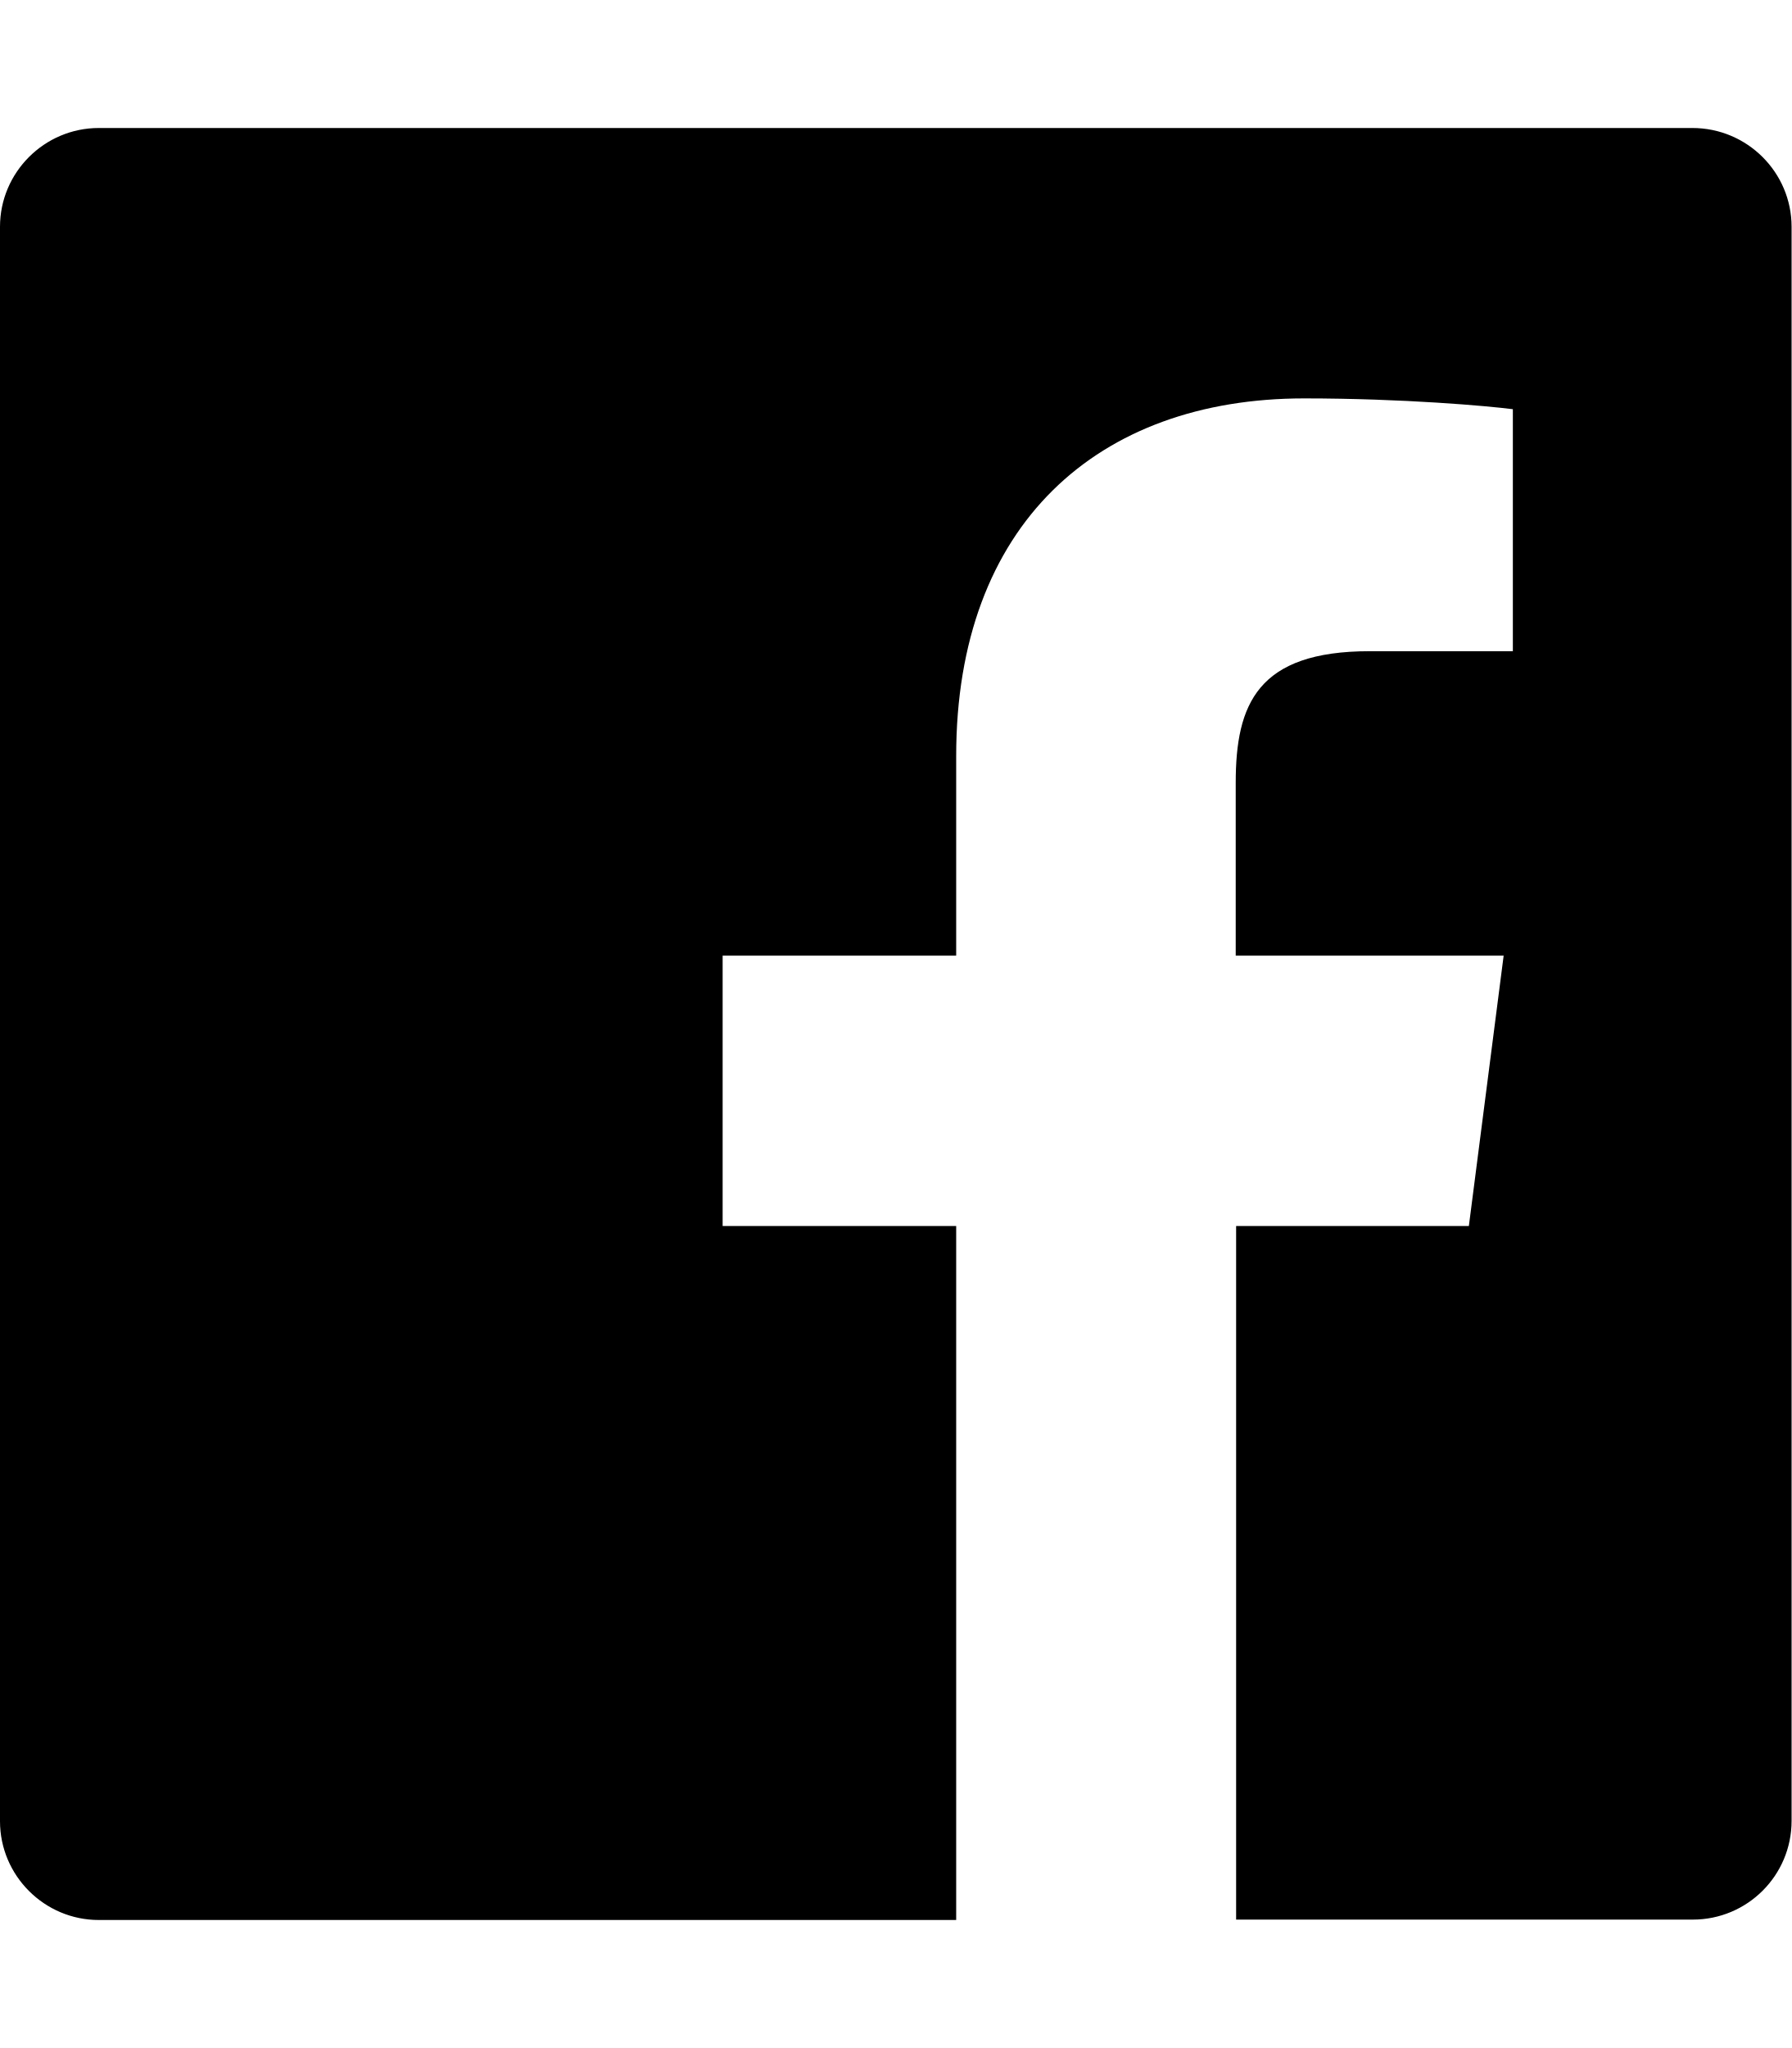
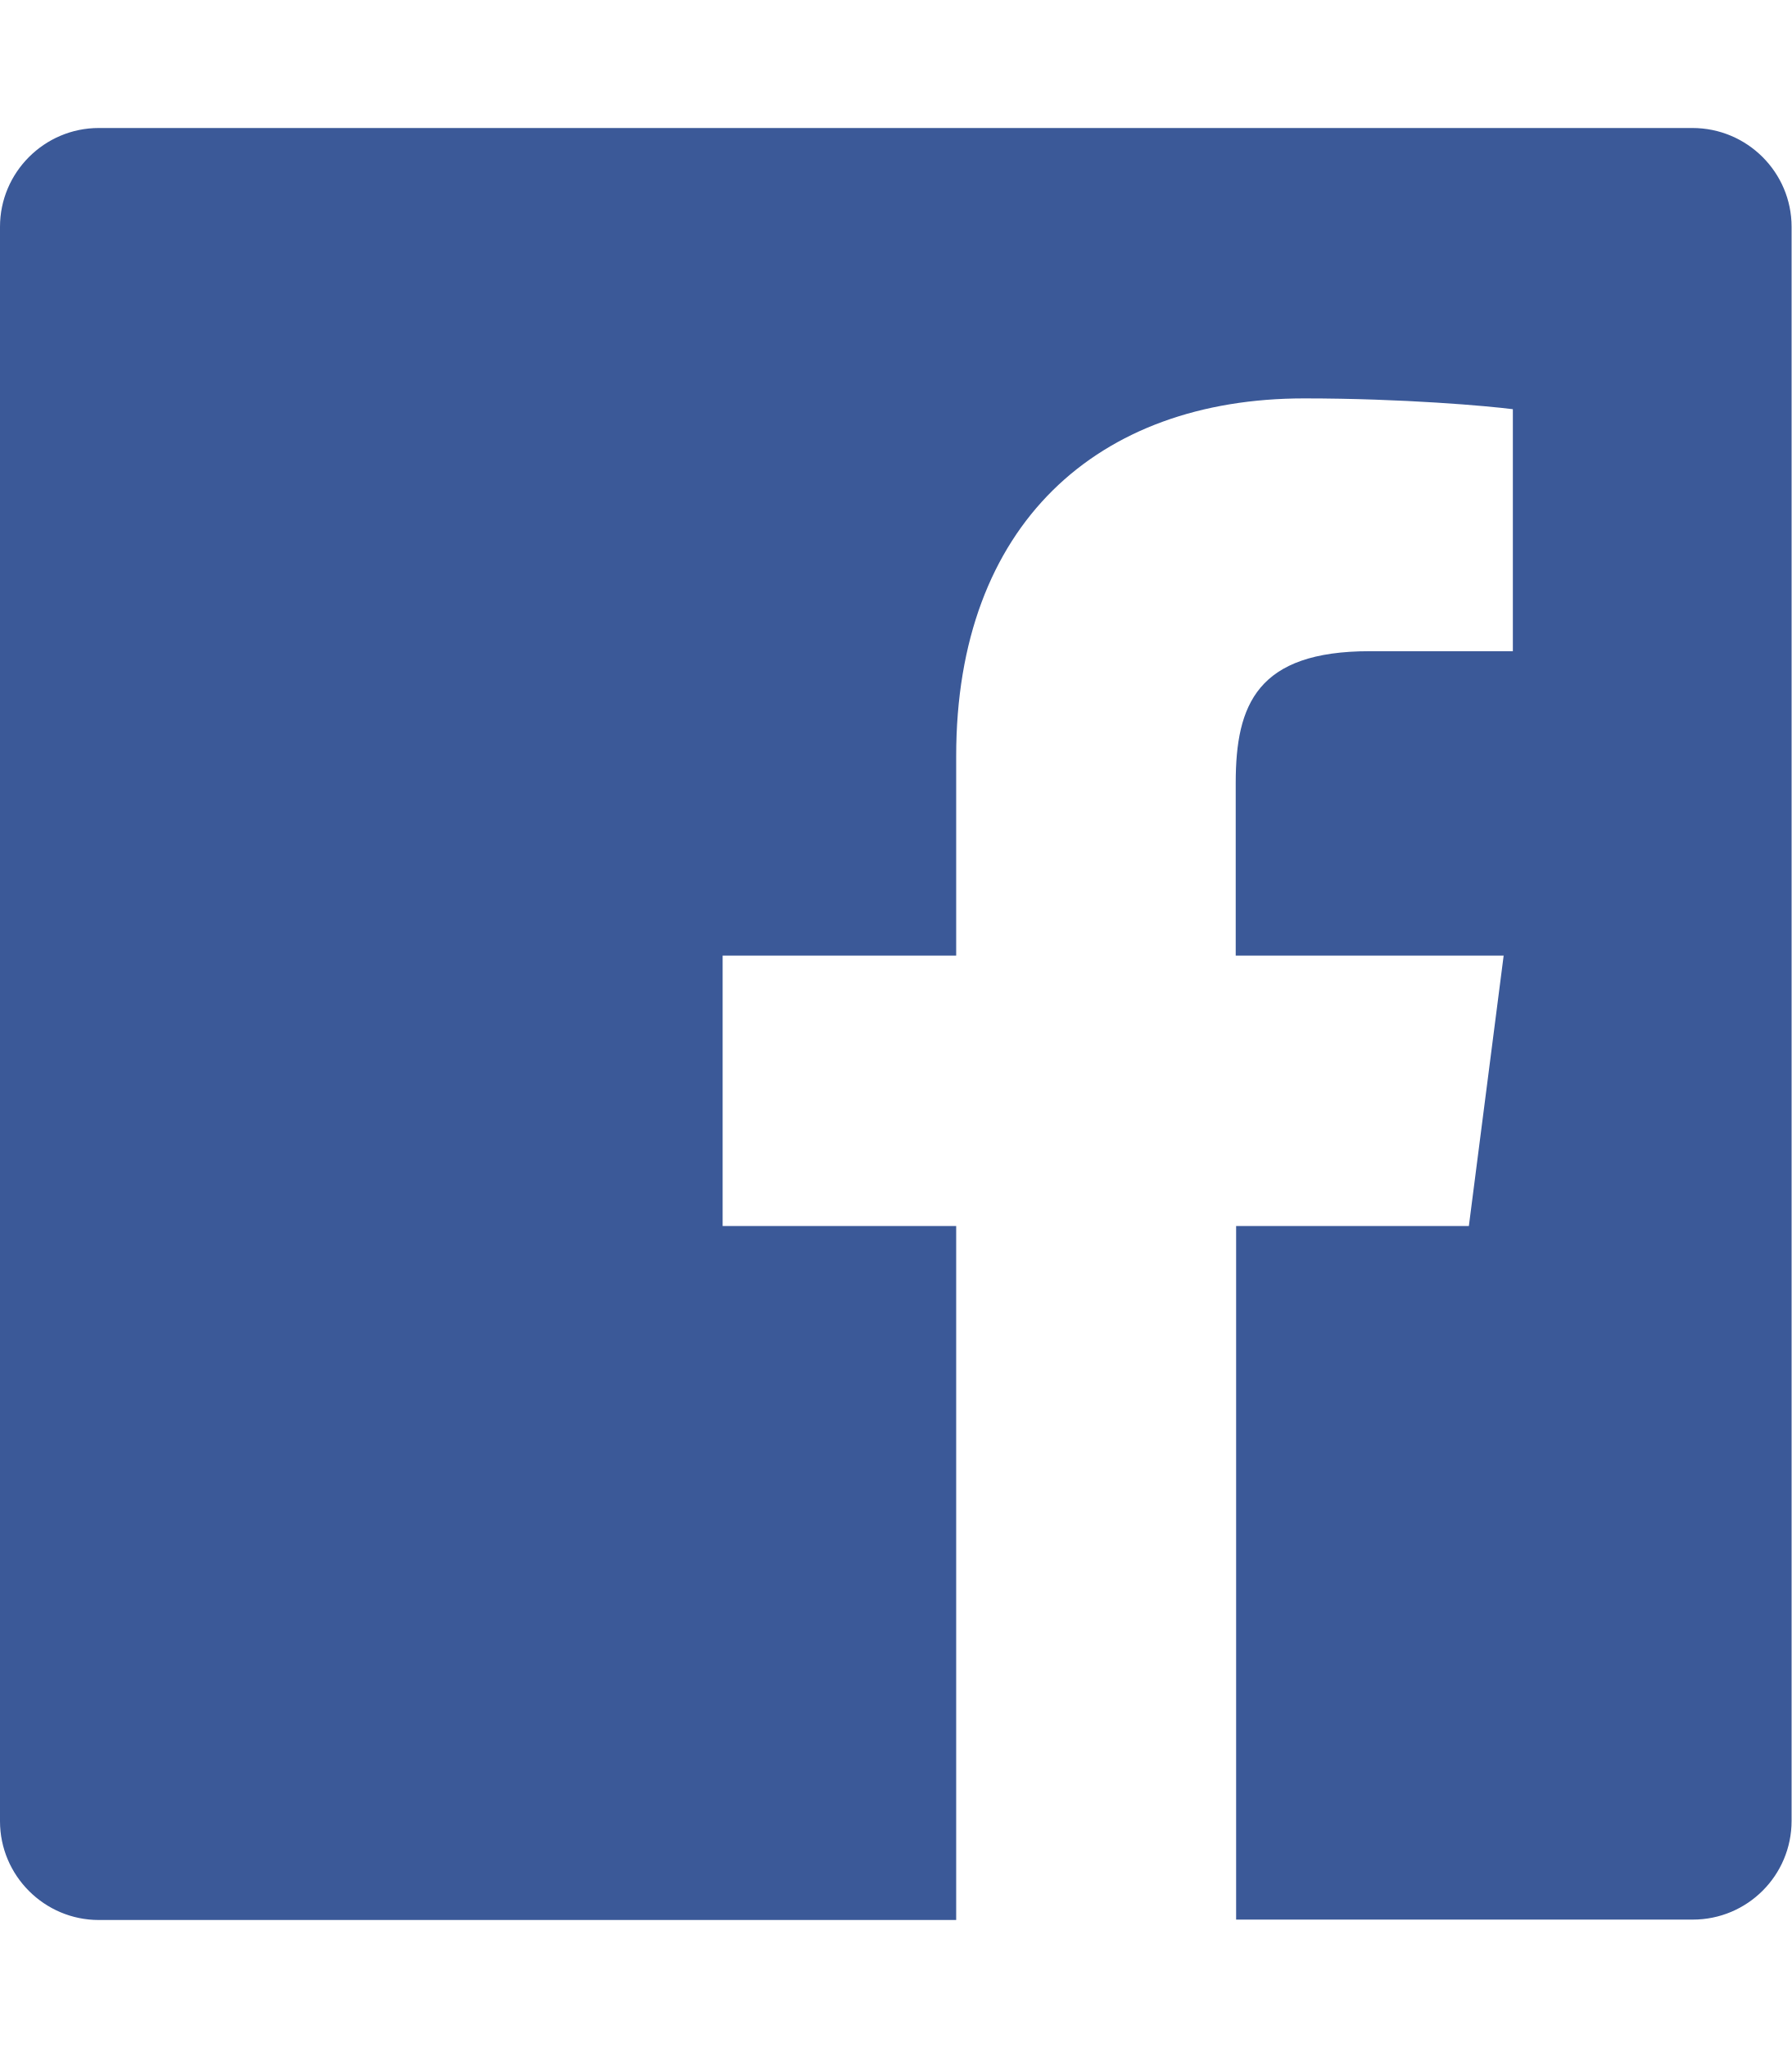
<svg xmlns="http://www.w3.org/2000/svg" aria-hidden="true" focusable="false" data-prefix="fab" data-icon="facebook" class="svg-inline--fa fa-facebook fa-w-14" role="img" viewBox="0 0 448 512">
-   <path fill="currentColor" d="M448 56.7v398.5c0 13.7-11.1 24.7-24.7 24.7H309.1V306.5h58.2l8.7-67.6h-67v-43.2c0-19.6 5.4-32.9 33.5-32.9h35.8v-60.5c-6.2-.8-27.4-2.7-52.2-2.7-51.6 0-87 31.5-87 89.4v49.9h-58.4v67.6h58.4V480H24.7C11.1 480 0 468.9 0 455.3V56.7C0 43.1 11.1 32 24.7 32h398.5c13.7 0 24.8 11.1 24.8 24.7z" />
+   <path fill="#3b5998" d="M448 56.7v398.5c0 13.7-11.1 24.7-24.7 24.7H309.1V306.5h58.2l8.7-67.6h-67v-43.2c0-19.6 5.4-32.9 33.5-32.9h35.8v-60.5c-6.2-.8-27.4-2.7-52.2-2.7-51.6 0-87 31.5-87 89.4v49.9h-58.4v67.6h58.4V480H24.7C11.1 480 0 468.9 0 455.3V56.7C0 43.1 11.1 32 24.7 32h398.5c13.7 0 24.8 11.1 24.8 24.7z" />
</svg>
